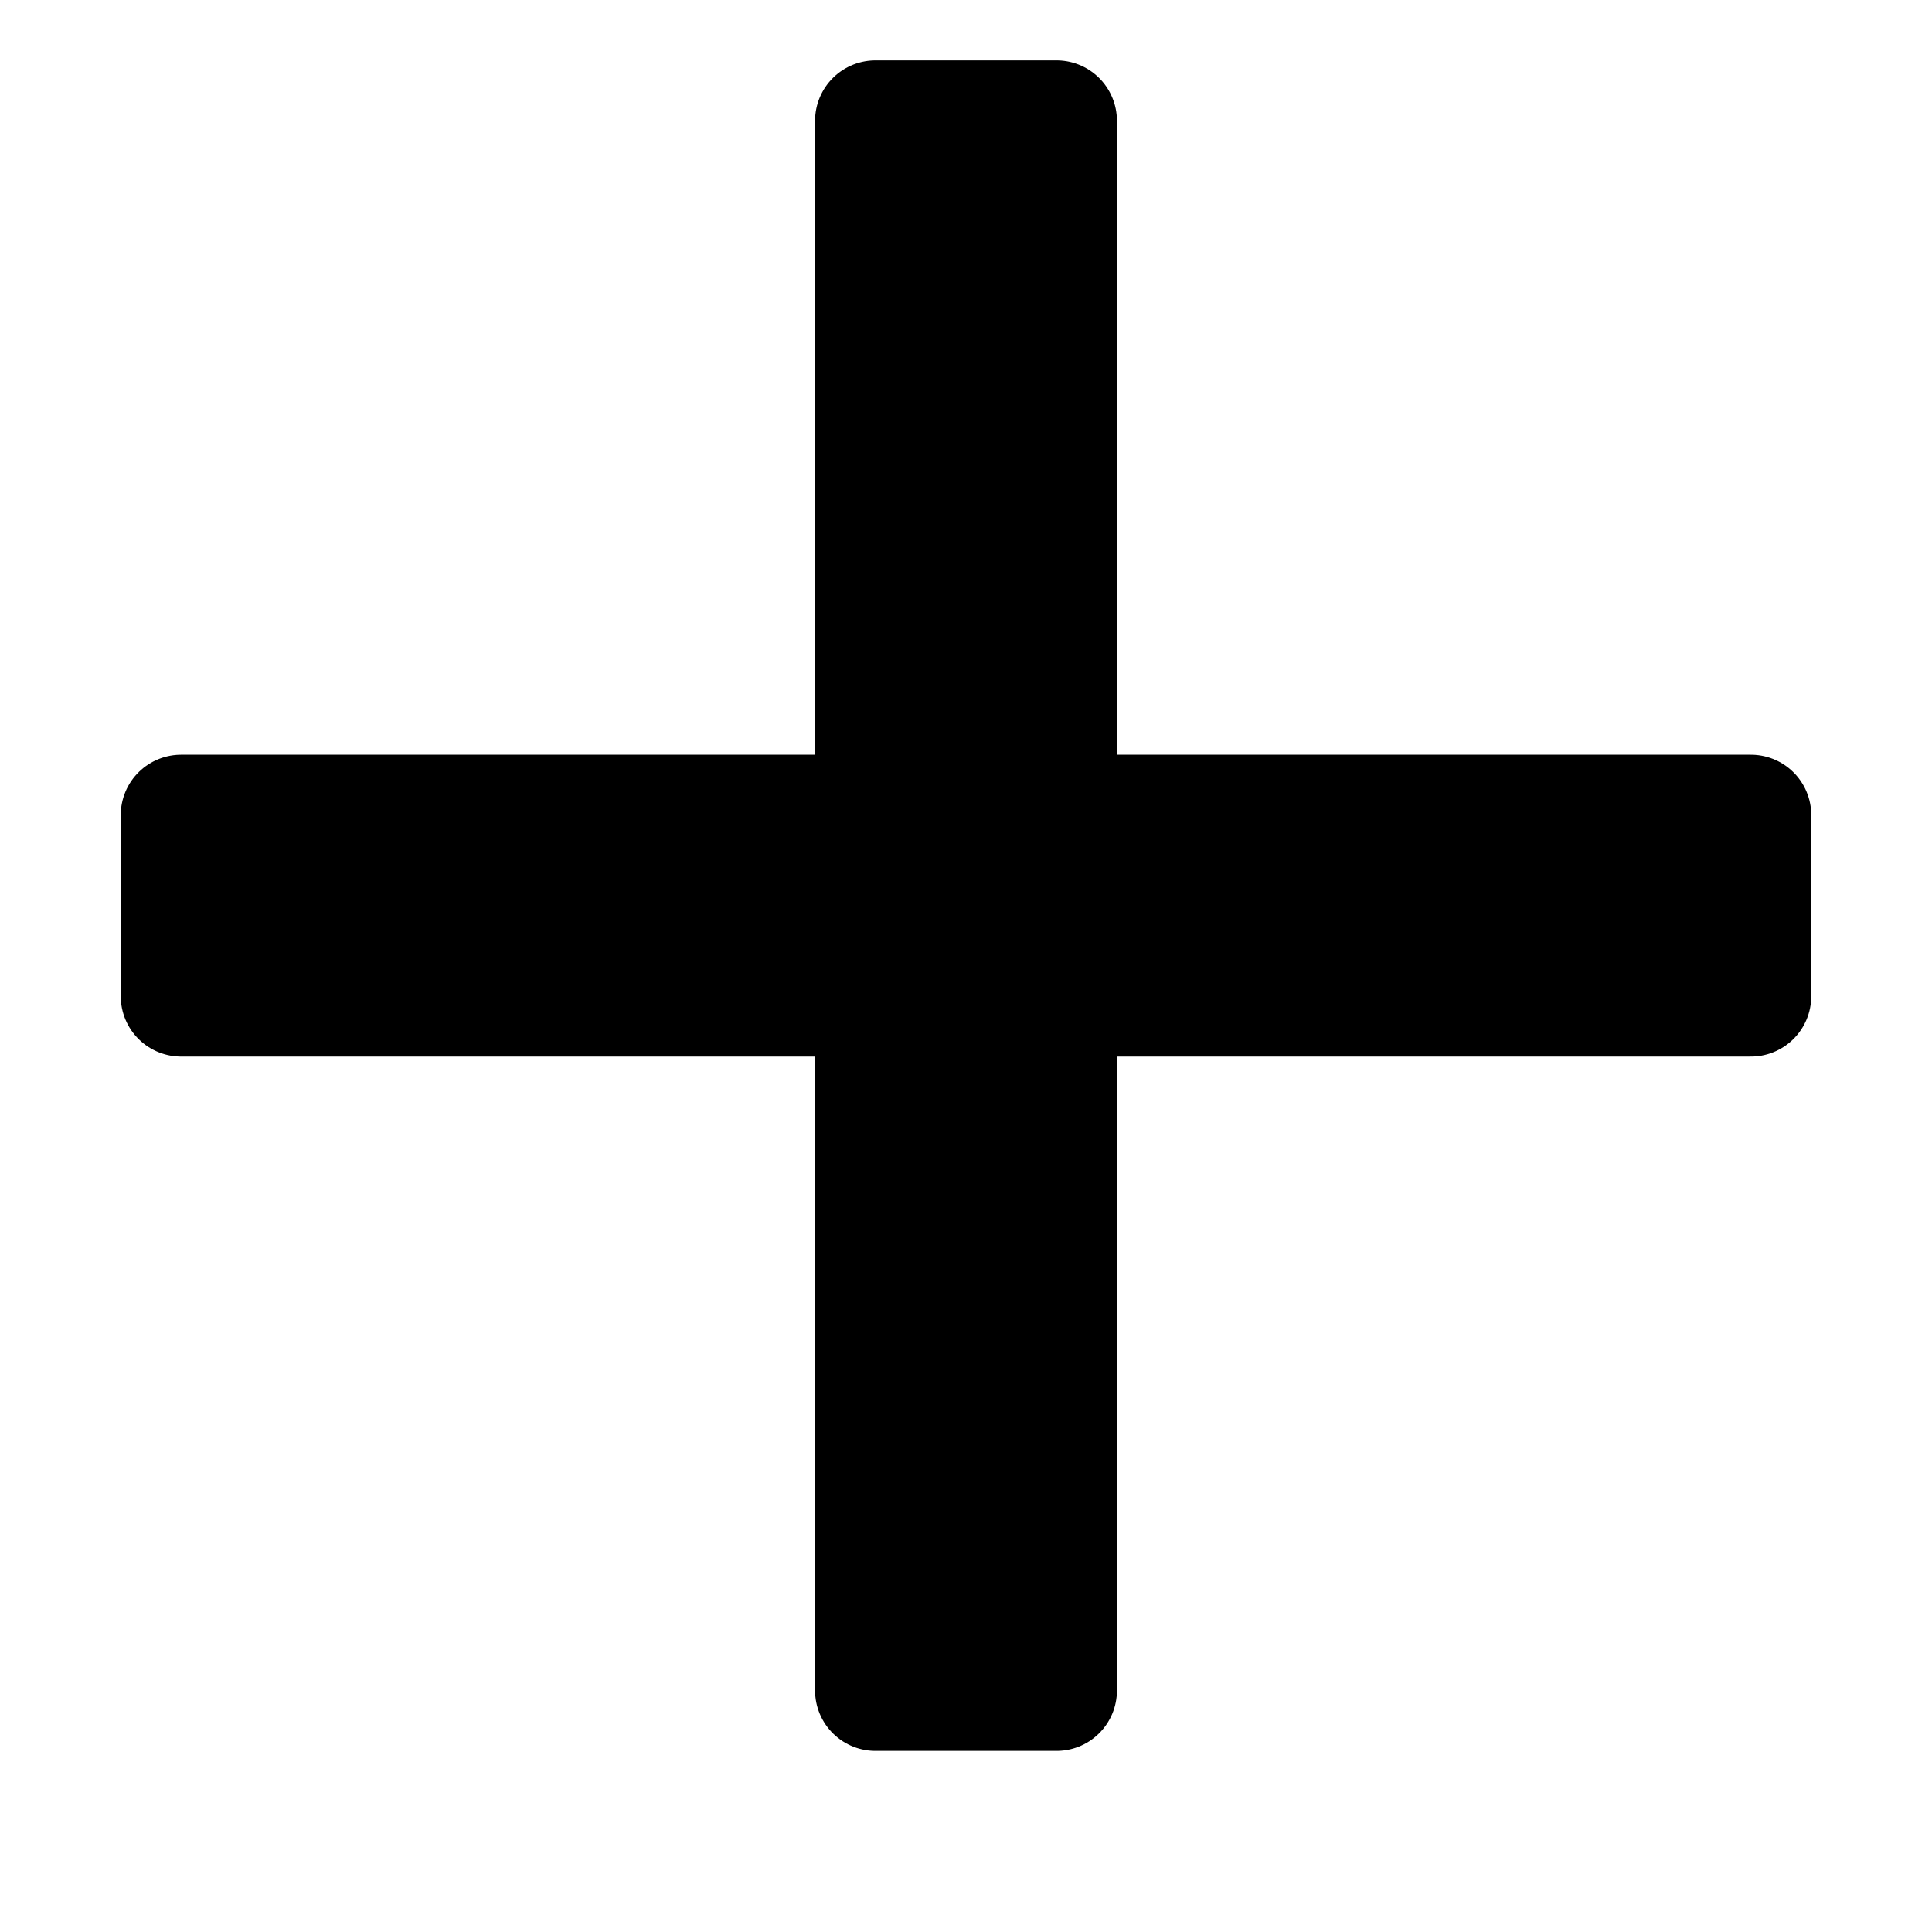
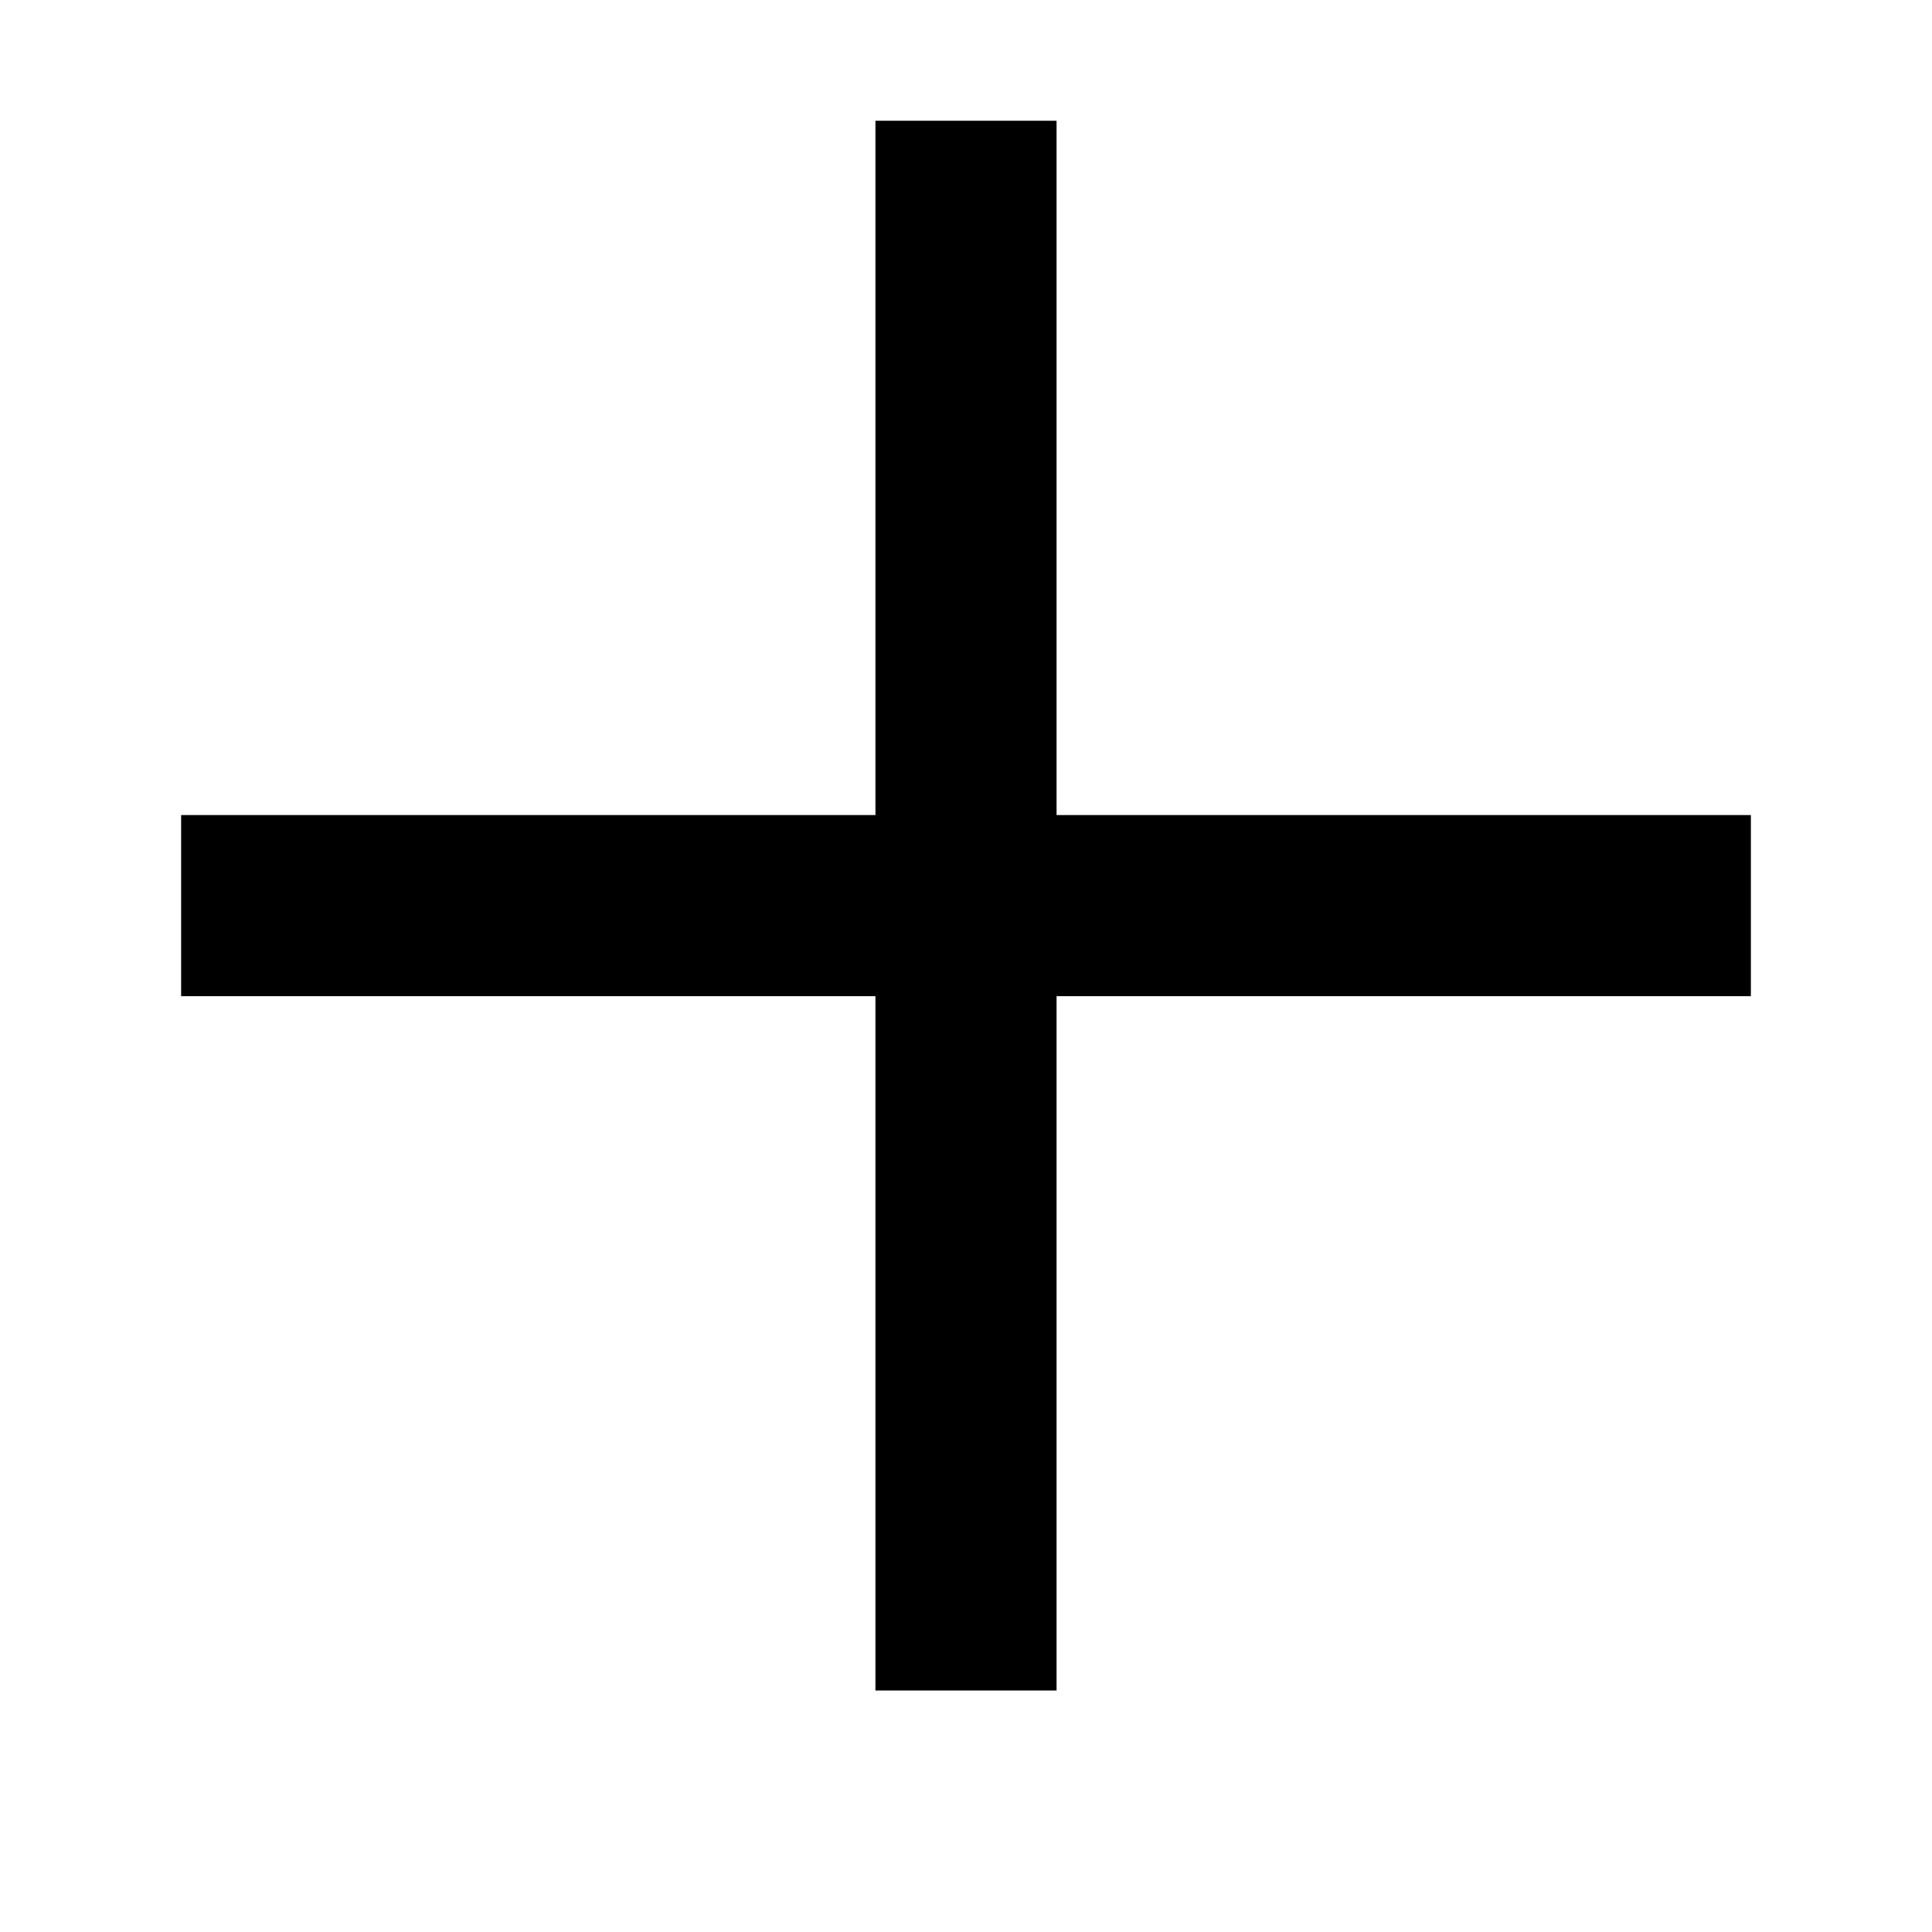
- <svg xmlns="http://www.w3.org/2000/svg" height="24" stroke-linejoin="round" viewBox="0 0 16 16" width="24" stroke="currentColor">
+ <svg xmlns="http://www.w3.org/2000/svg" height="24" stroke-linejoin="round" viewBox="0 0 16 16" width="24">
  <path d="M8.75 1.75V1H7.25V1.75V6.75H2.25H1.5V8.25H2.25H7.25V13.25V14H8.75V13.25V8.25H13.75H14.5V6.75H13.75H8.75V1.75Z" fill="currentColor" />
</svg>
